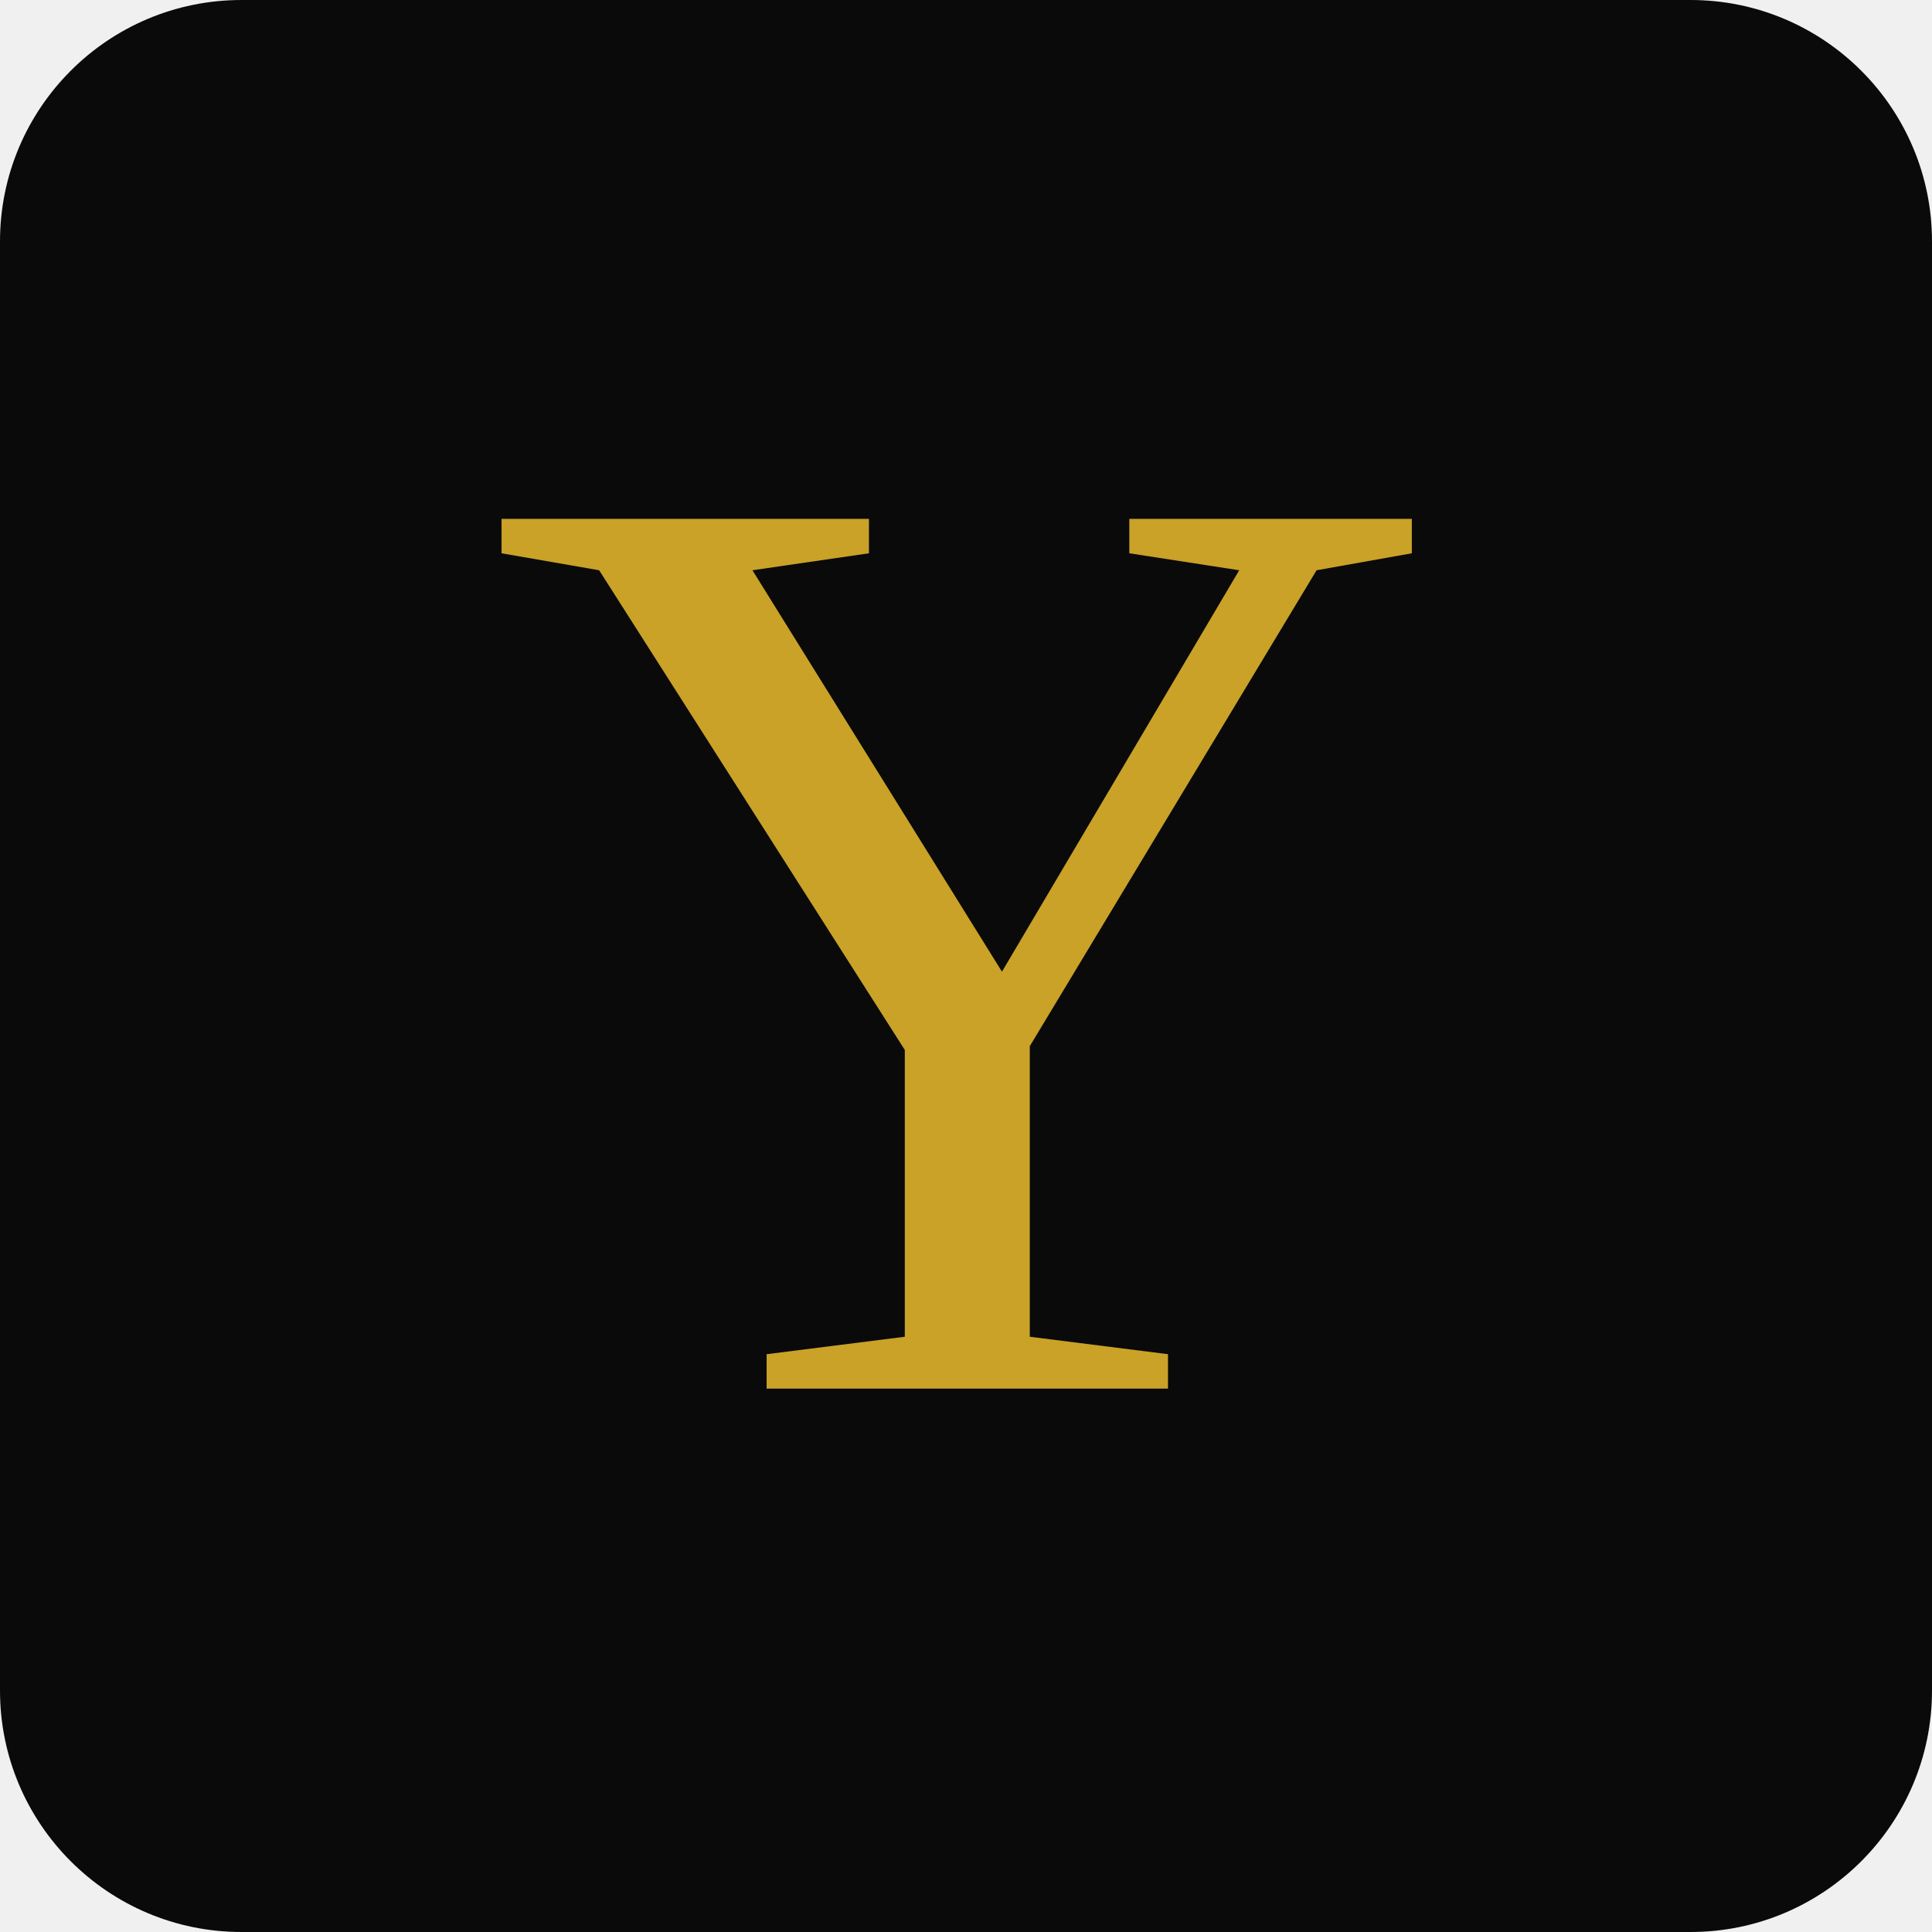
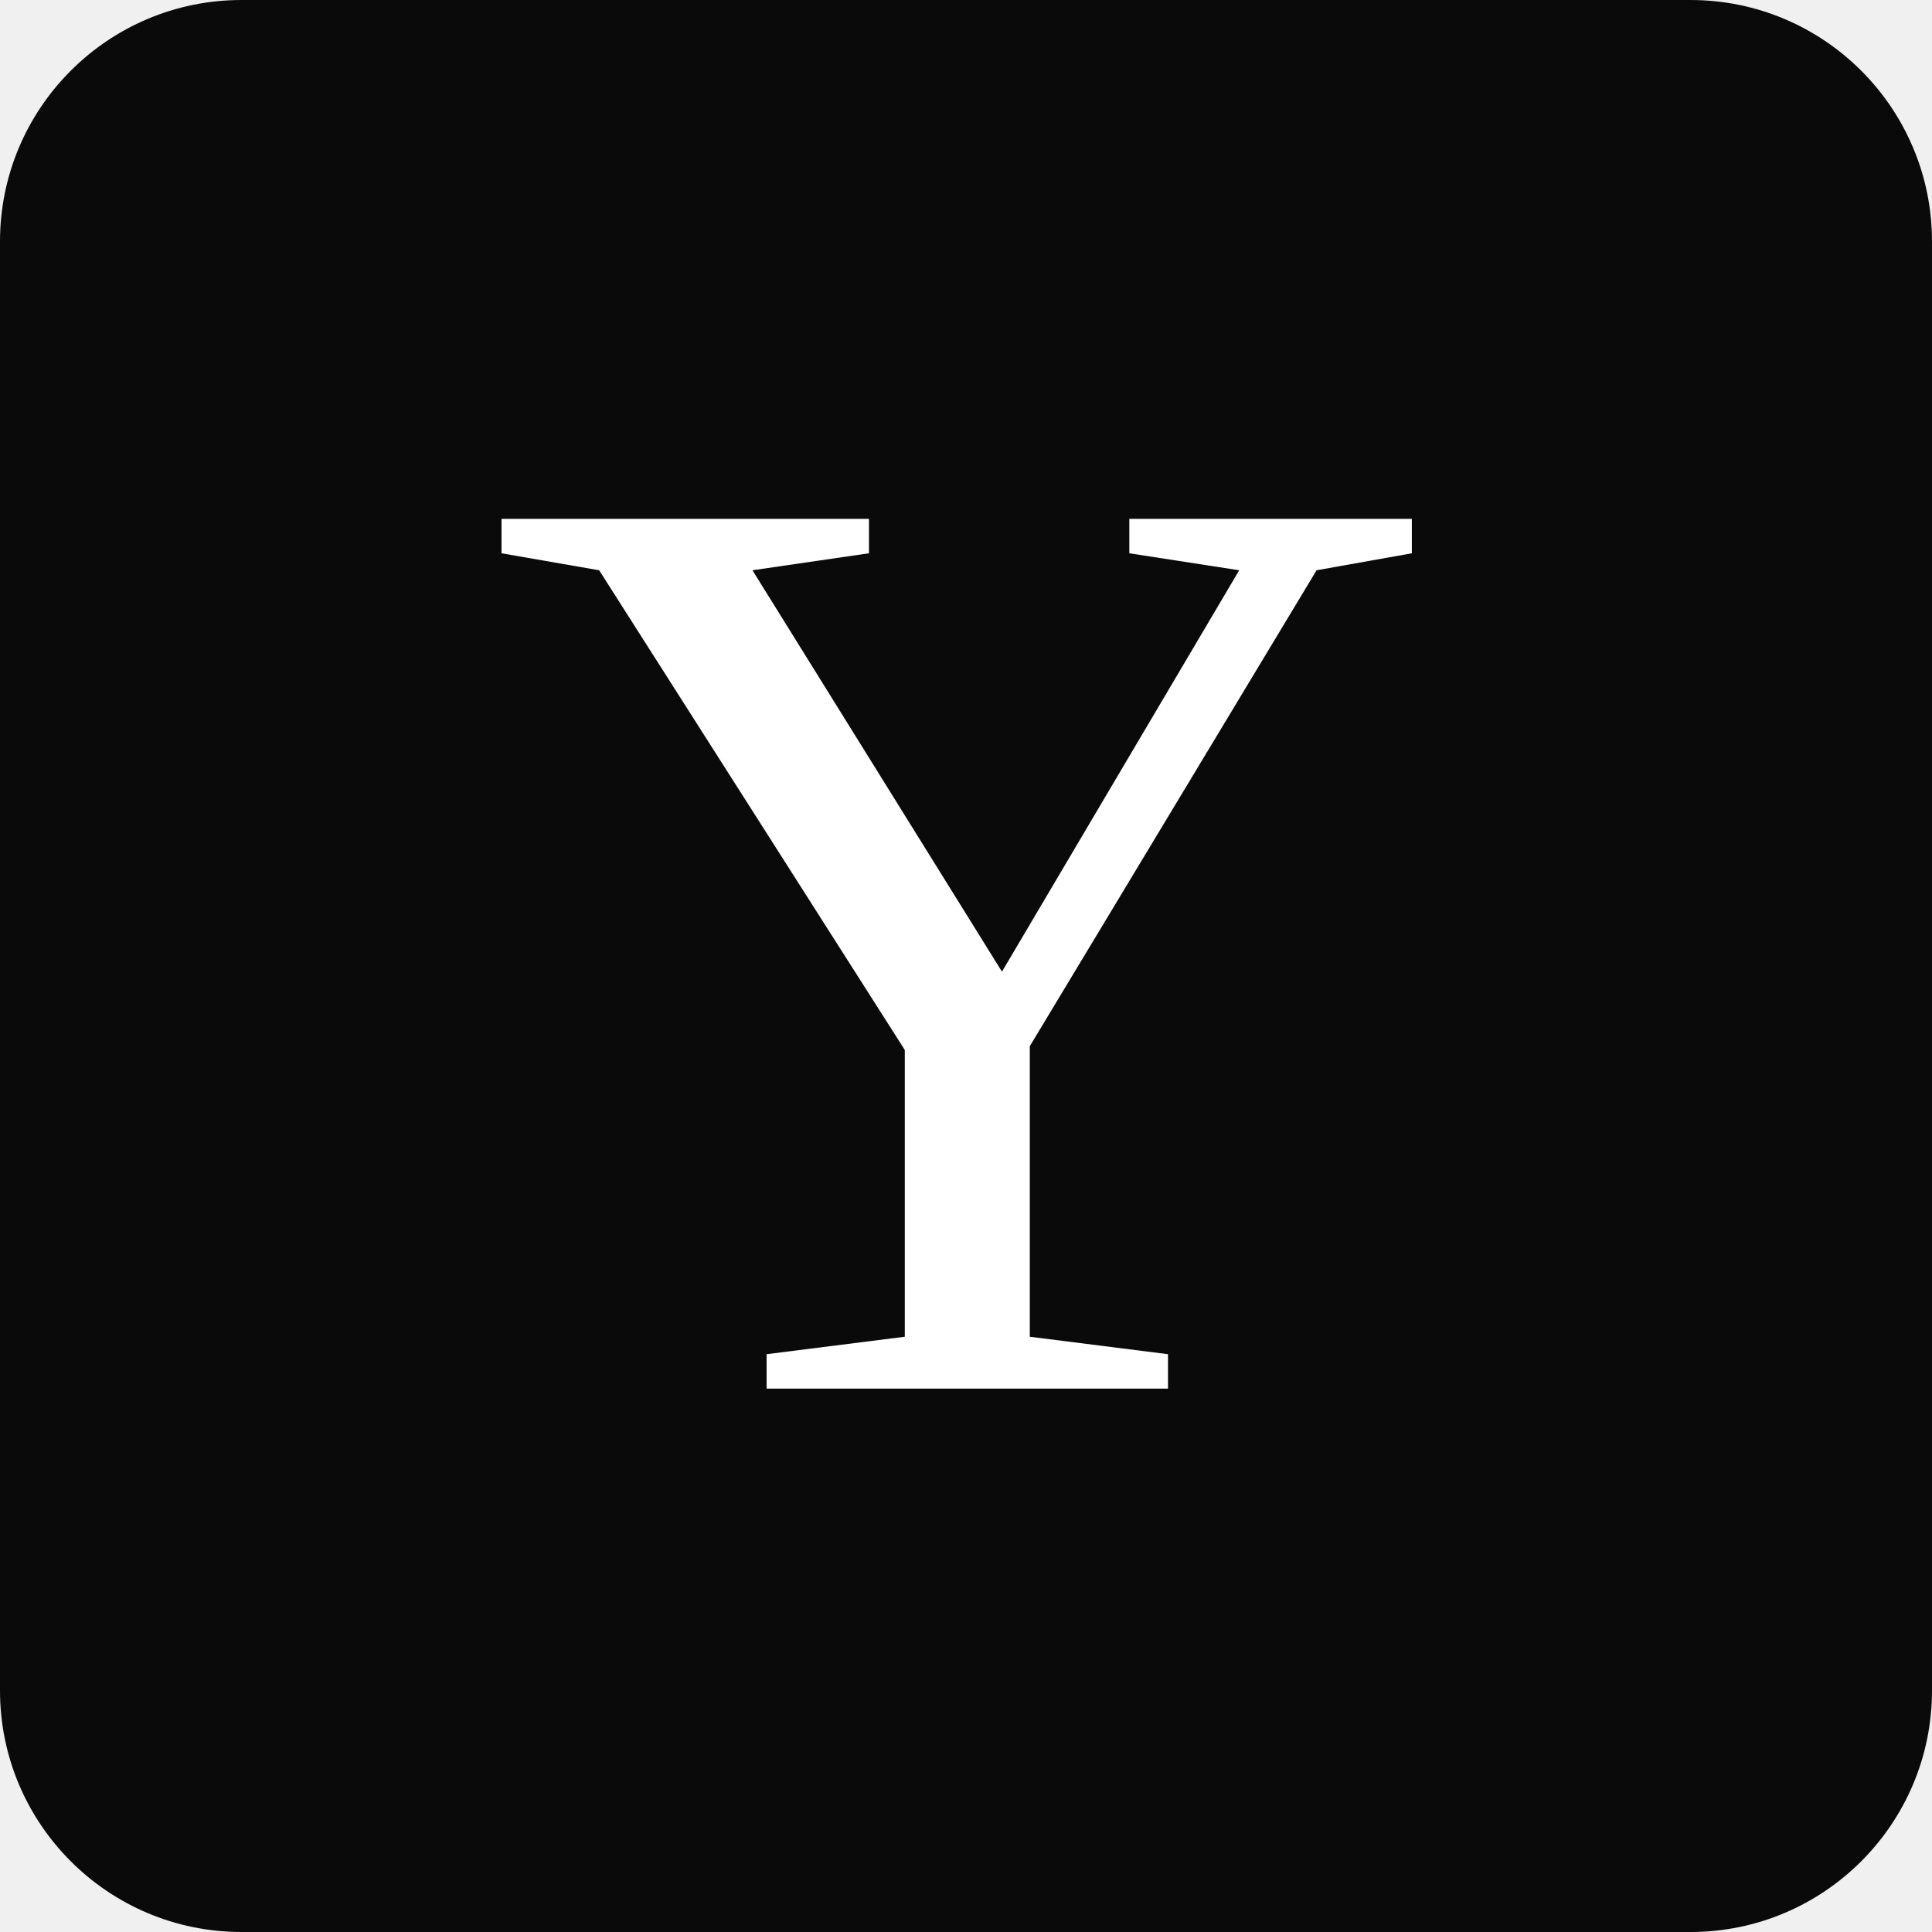
<svg xmlns="http://www.w3.org/2000/svg" viewBox="0 0 64 64">
  <rect width="64" height="64" rx="8" fill="#0a0a0b" />
-   <text x="32" y="46" text-anchor="middle" font-family="'Cormorant Garamond', 'Times New Roman', serif" font-size="44" font-weight="500" fill="#c9a227" letter-spacing="0">Y</text>
+   <text x="32" y="46" text-anchor="middle" font-family="'Cormorant Garamond', 'Times New Roman', serif" font-size="44" font-weight="500" fill="#ffffff" letter-spacing="0">Y</text>
</svg>
